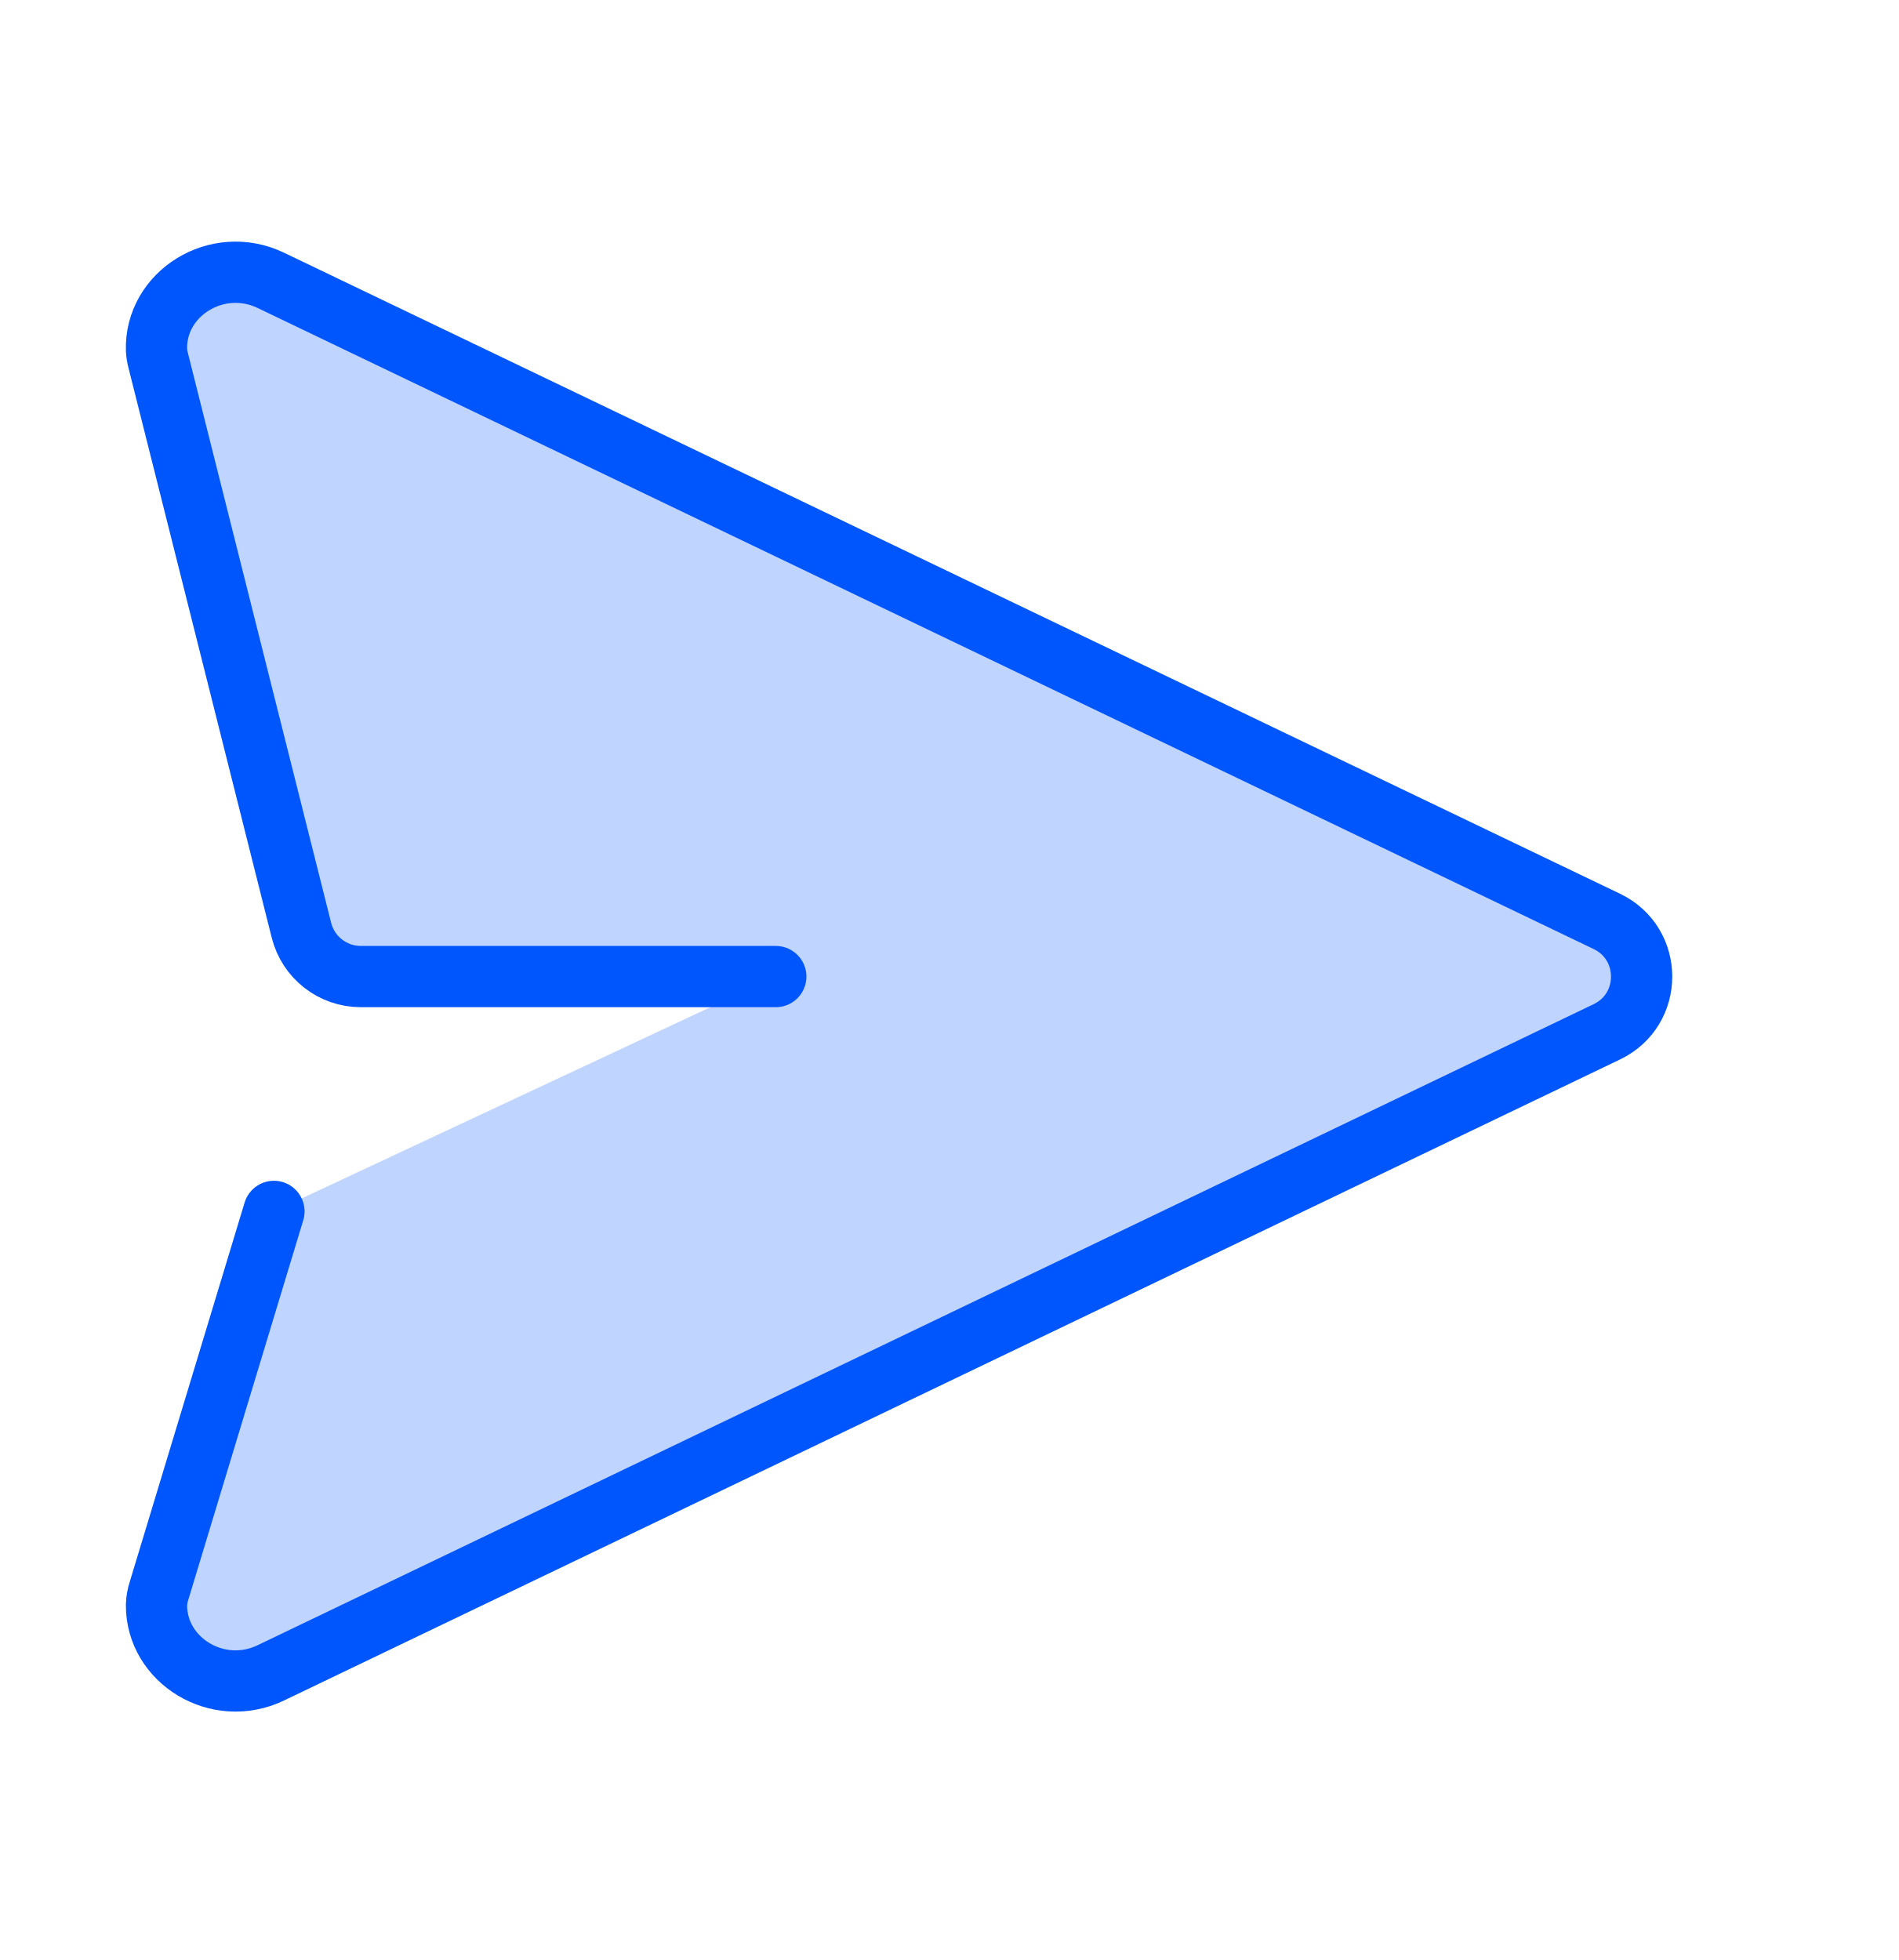
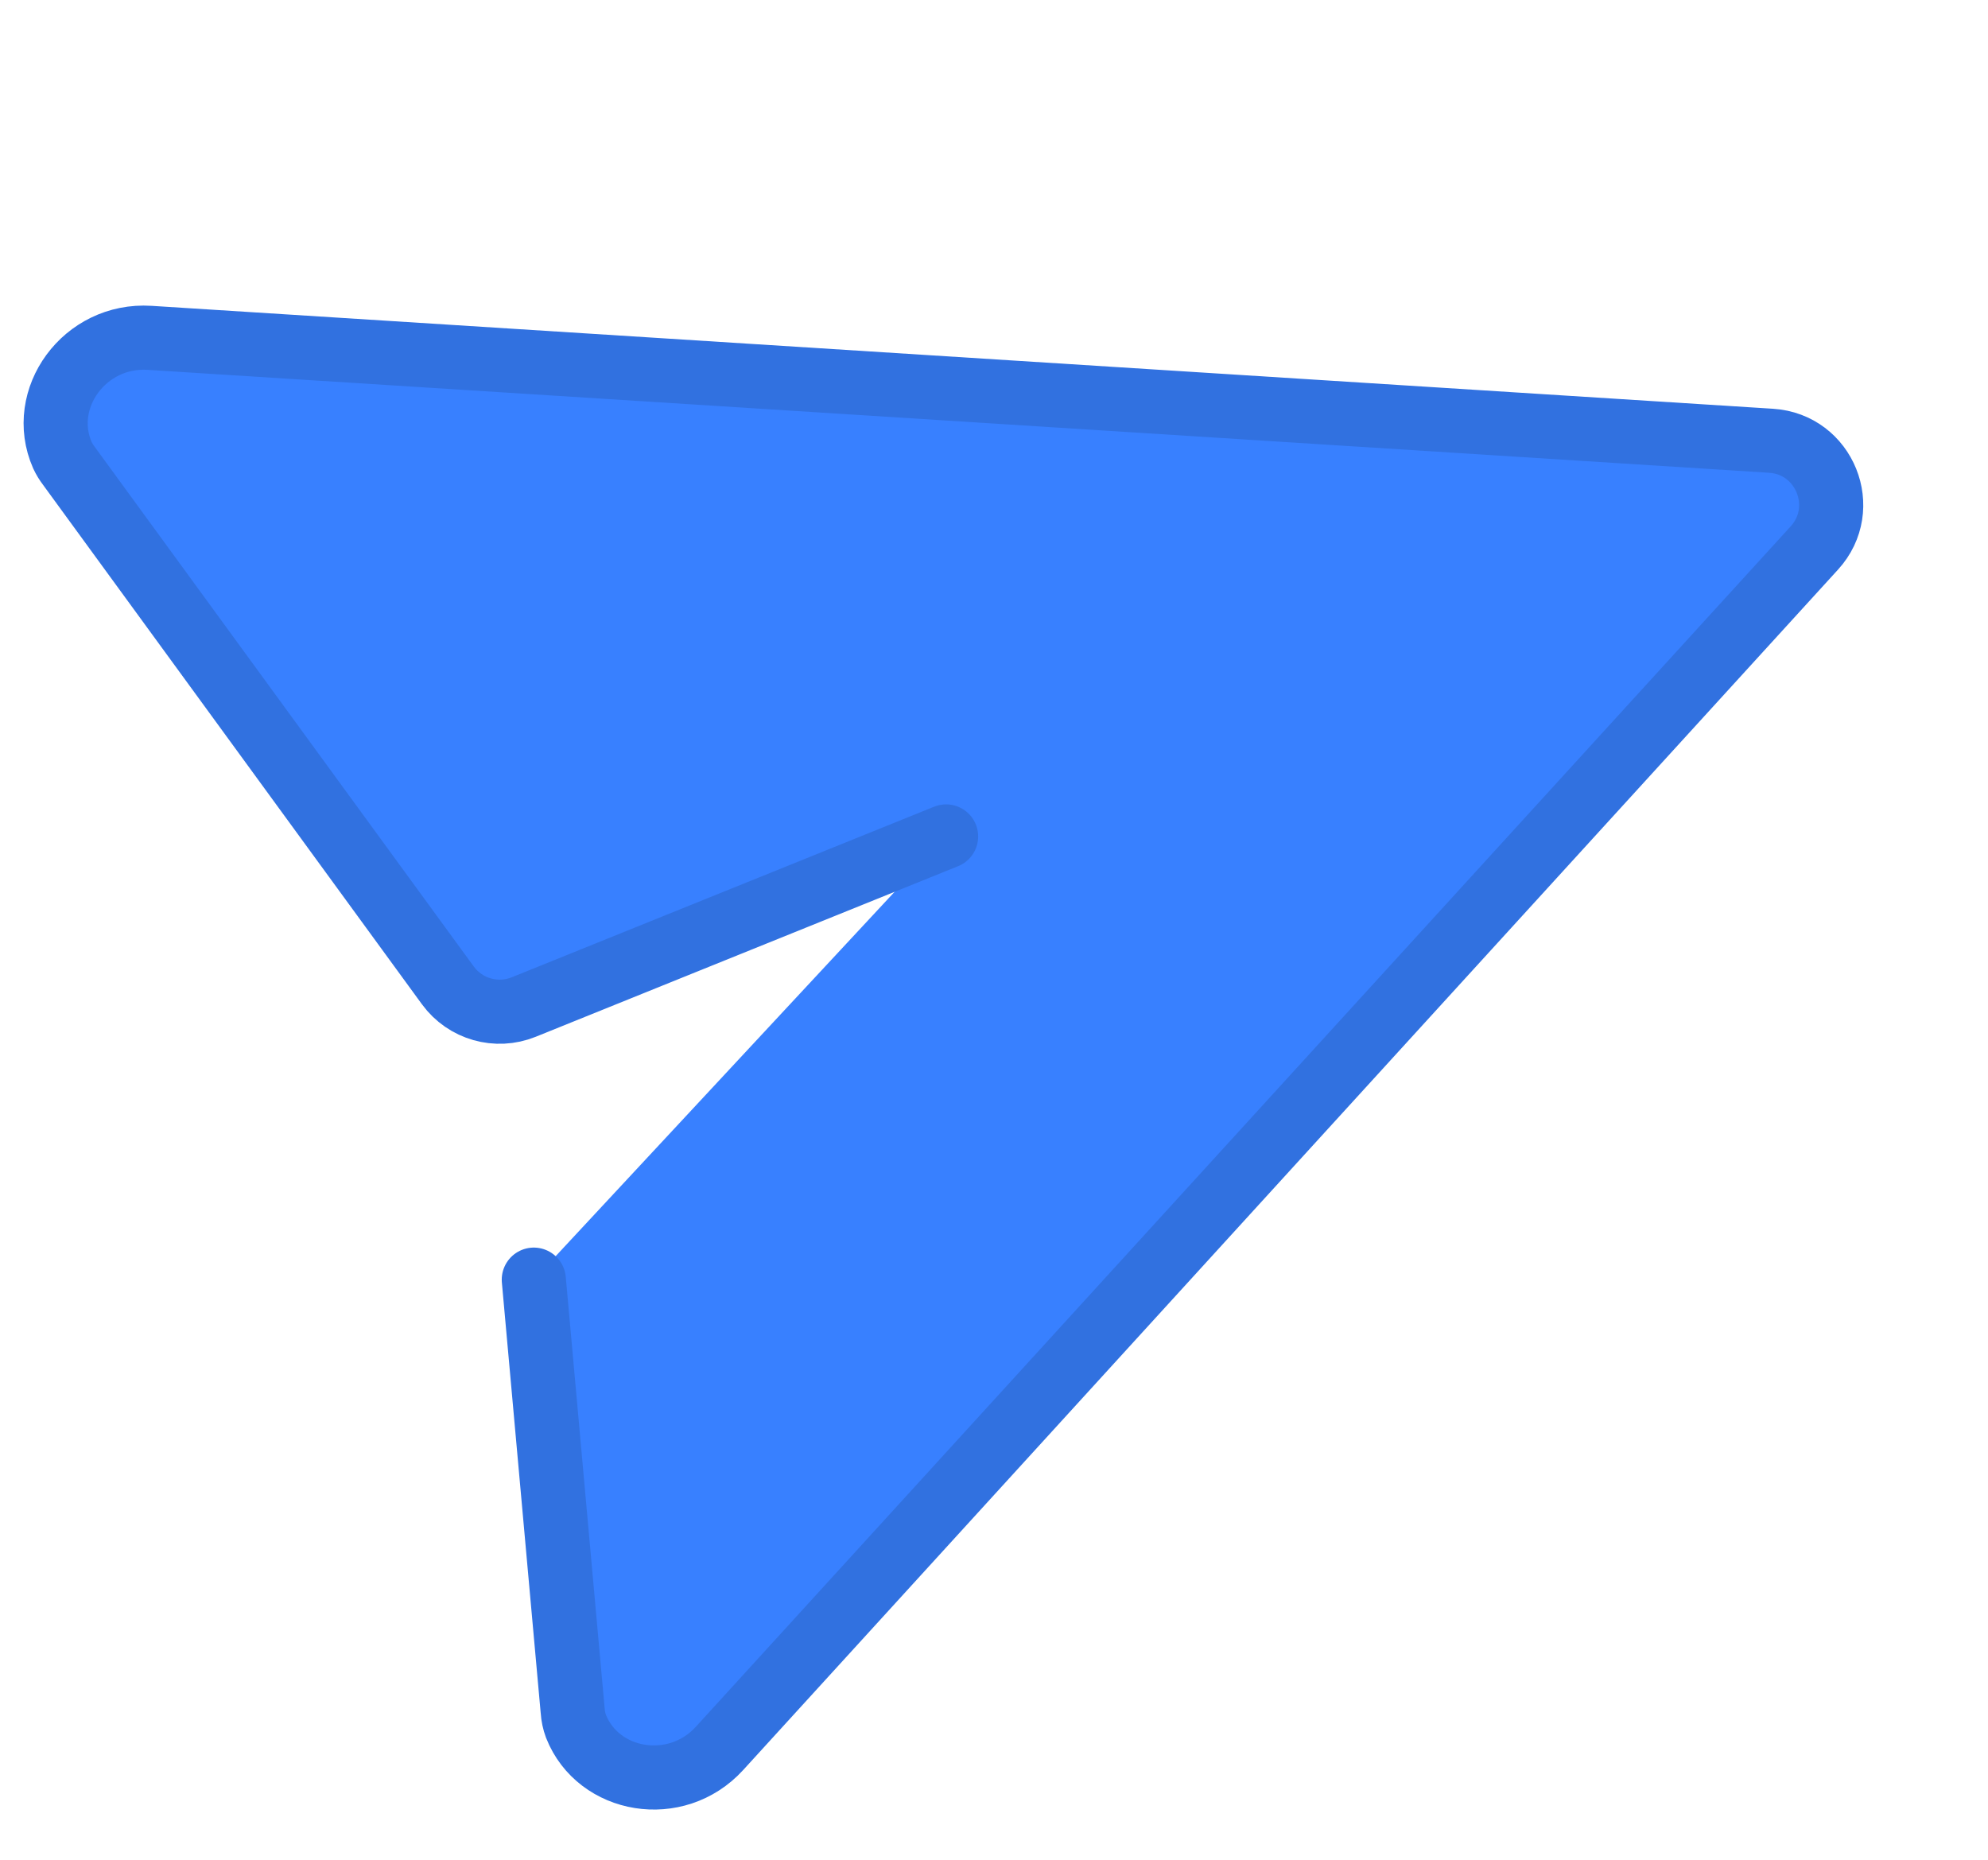
- <svg xmlns="http://www.w3.org/2000/svg" fill="none" height="32" viewBox="0 0 31 32" width="31">
-   <path d="M12.665 15.944H5.891C5.432 15.944 5.033 15.633 4.921 15.188L2.585 5.895C2.569 5.836 2.559 5.776 2.555 5.716C2.527 4.795 3.542 4.156 4.421 4.577L26.232 15.043C26.989 15.406 26.989 16.483 26.232 16.846L4.421 27.312C3.552 27.729 2.55 27.108 2.555 26.204C2.558 26.123 2.572 26.043 2.598 25.966L4.472 19.778" fill="#0056FD" fill-opacity="0.25" />
-   <path d="M12.665 15.944H5.891C5.432 15.944 5.033 15.633 4.921 15.188L2.585 5.895C2.569 5.836 2.559 5.776 2.555 5.716C2.527 4.795 3.542 4.156 4.421 4.577L26.232 15.043C26.989 15.406 26.989 16.483 26.232 16.846L4.421 27.312C3.552 27.729 2.55 27.108 2.555 26.204C2.558 26.123 2.572 26.043 2.598 25.966L4.472 19.778" stroke="#0056FD" stroke-linecap="round" />
+ <svg xmlns="http://www.w3.org/2000/svg" fill="none" height="29" viewBox="0 0 31 29" width="31">
+   <path d="M14.753 13.043L8.167 15.703C7.742 15.875 7.255 15.736 6.984 15.366L1.071 7.26C1.033 7.21 1 7.156 0.973 7.098C0.586 6.218 1.318 5.203 2.333 5.268L27.617 6.873C28.454 6.926 28.858 7.925 28.292 8.545L11.22 27.263C10.542 28.007 9.33 27.798 8.982 26.92C8.953 26.841 8.935 26.758 8.93 26.674L8.324 19.954" fill="#3880FF" />
+   <path d="M14.753 13.043L8.167 15.703C7.742 15.875 7.255 15.736 6.984 15.366L1.071 7.26C1.033 7.21 1 7.156 0.973 7.098C0.586 6.218 1.318 5.203 2.333 5.268L27.617 6.873C28.454 6.926 28.858 7.925 28.292 8.545L11.22 27.263C10.542 28.007 9.33 27.798 8.982 26.92C8.953 26.841 8.935 26.758 8.93 26.674L8.324 19.954" stroke="#3171E0" stroke-linecap="round" />
</svg>
